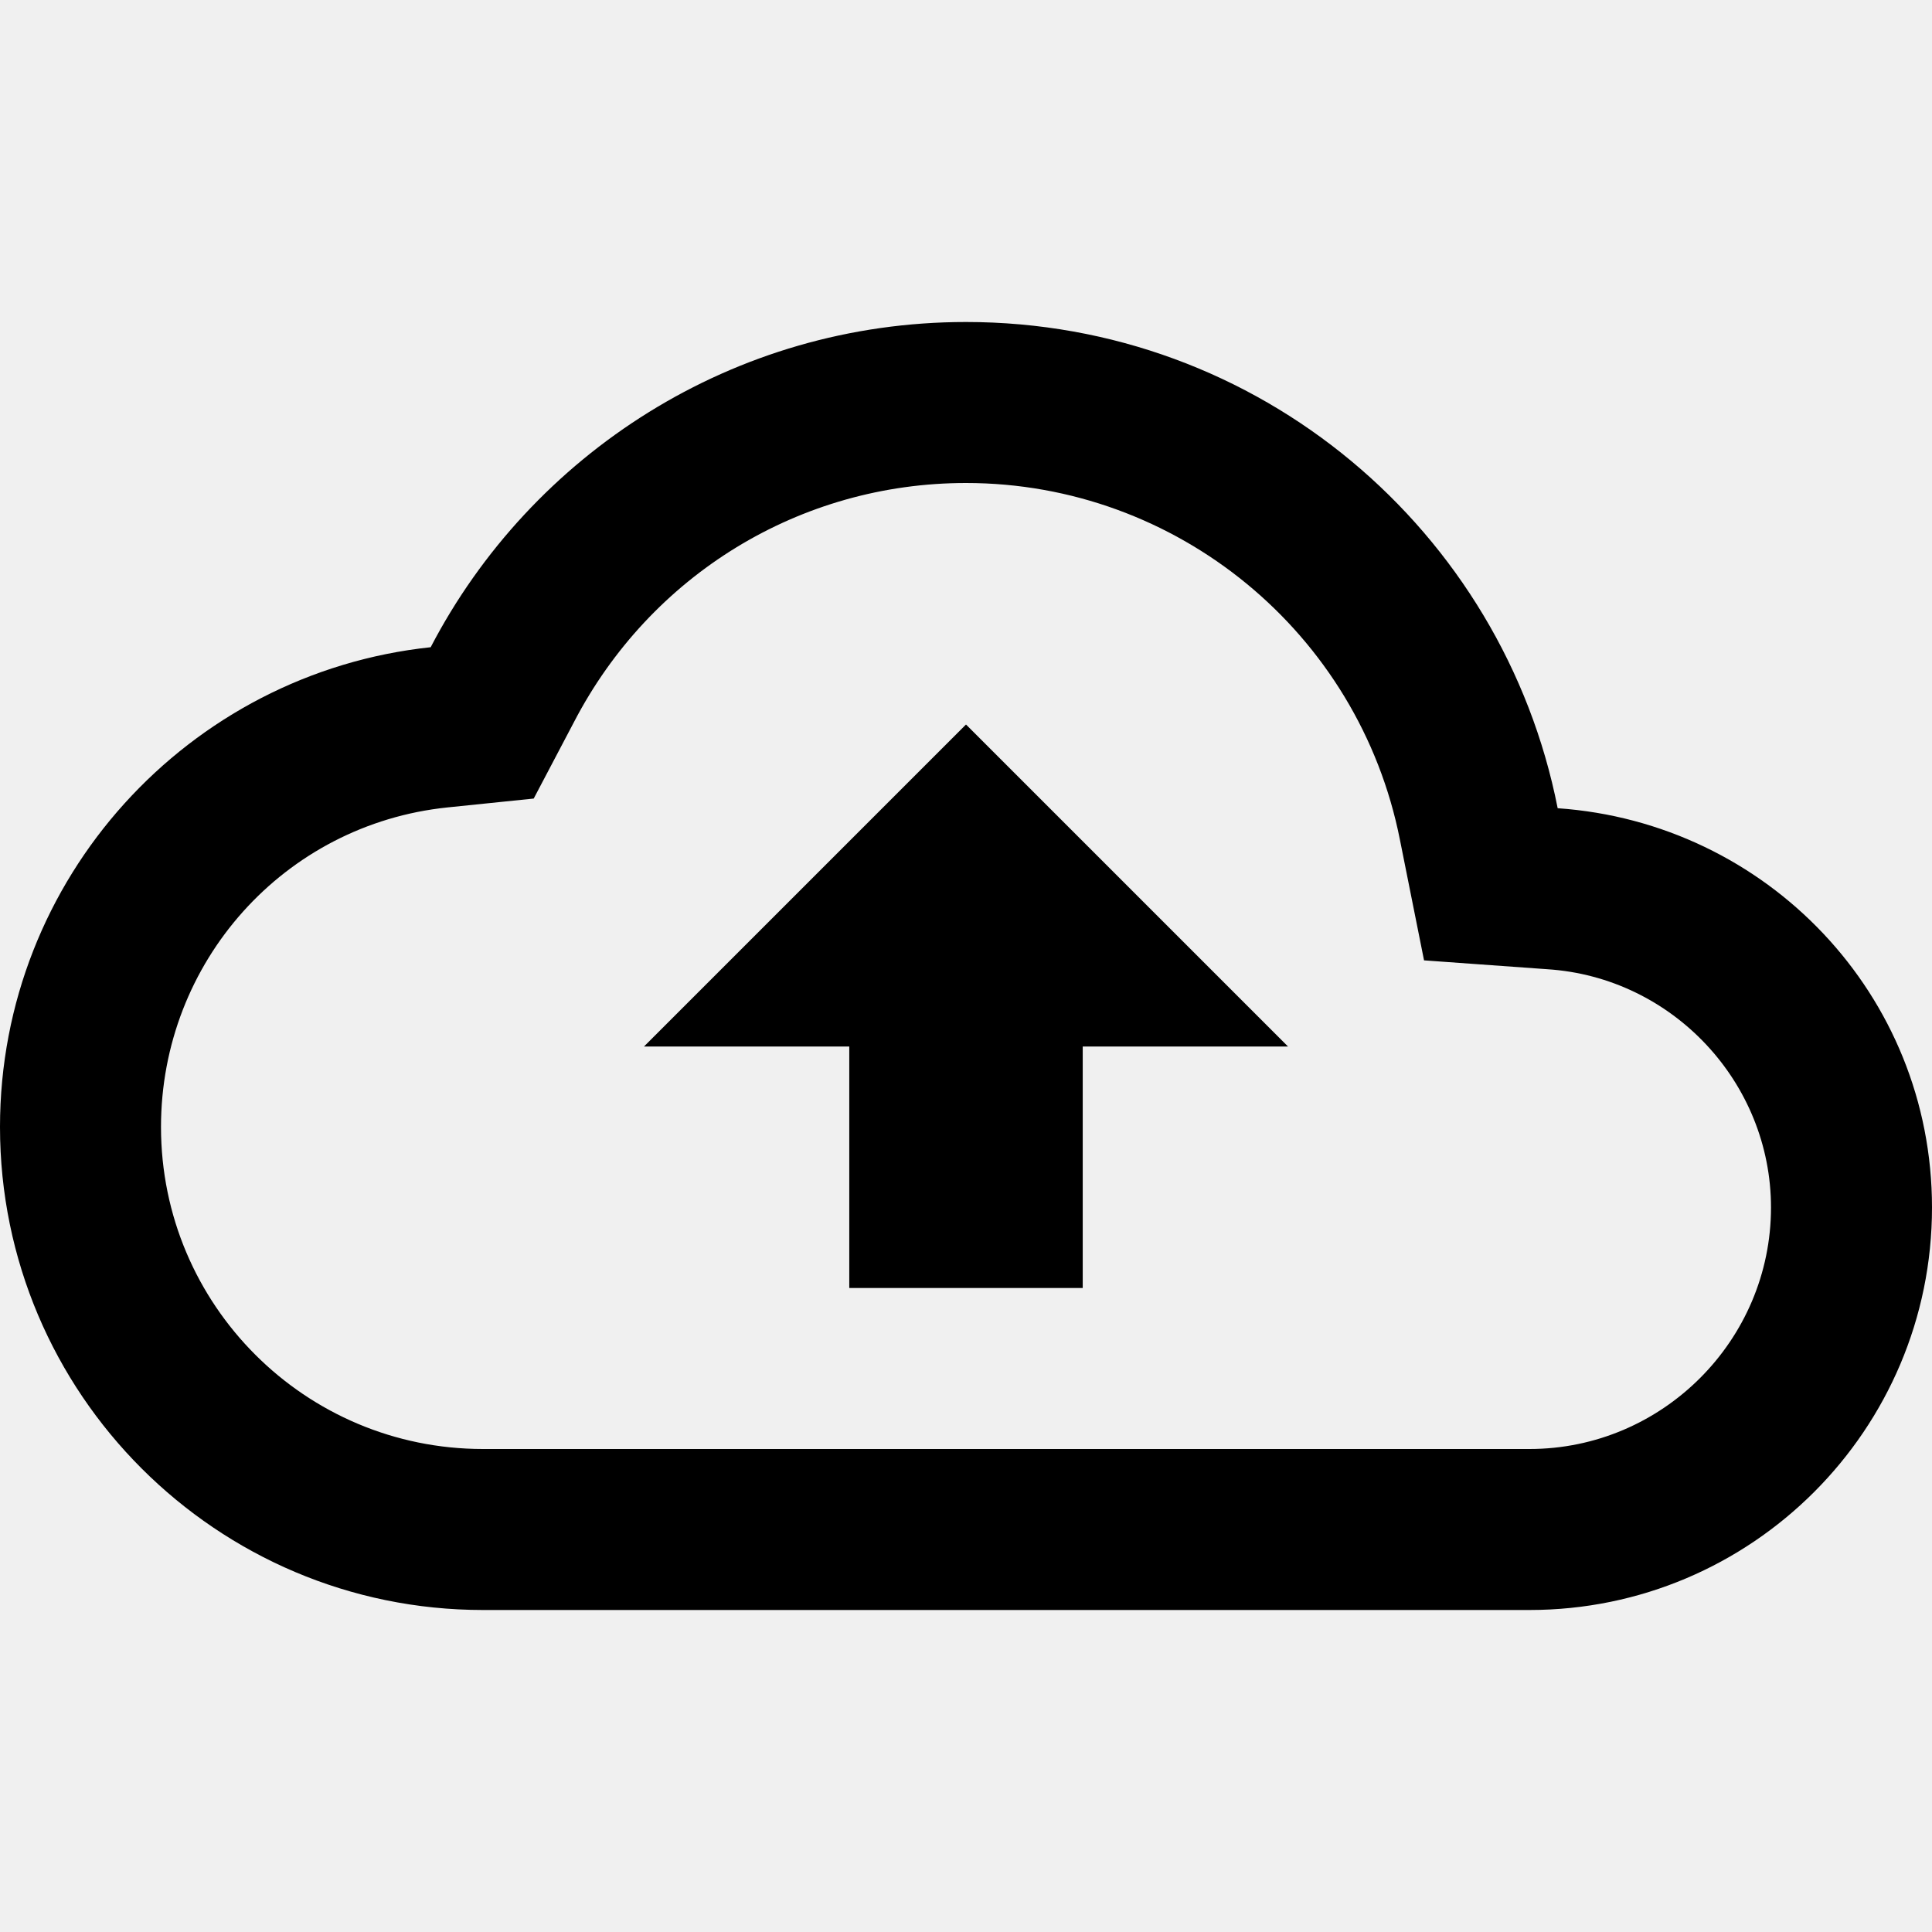
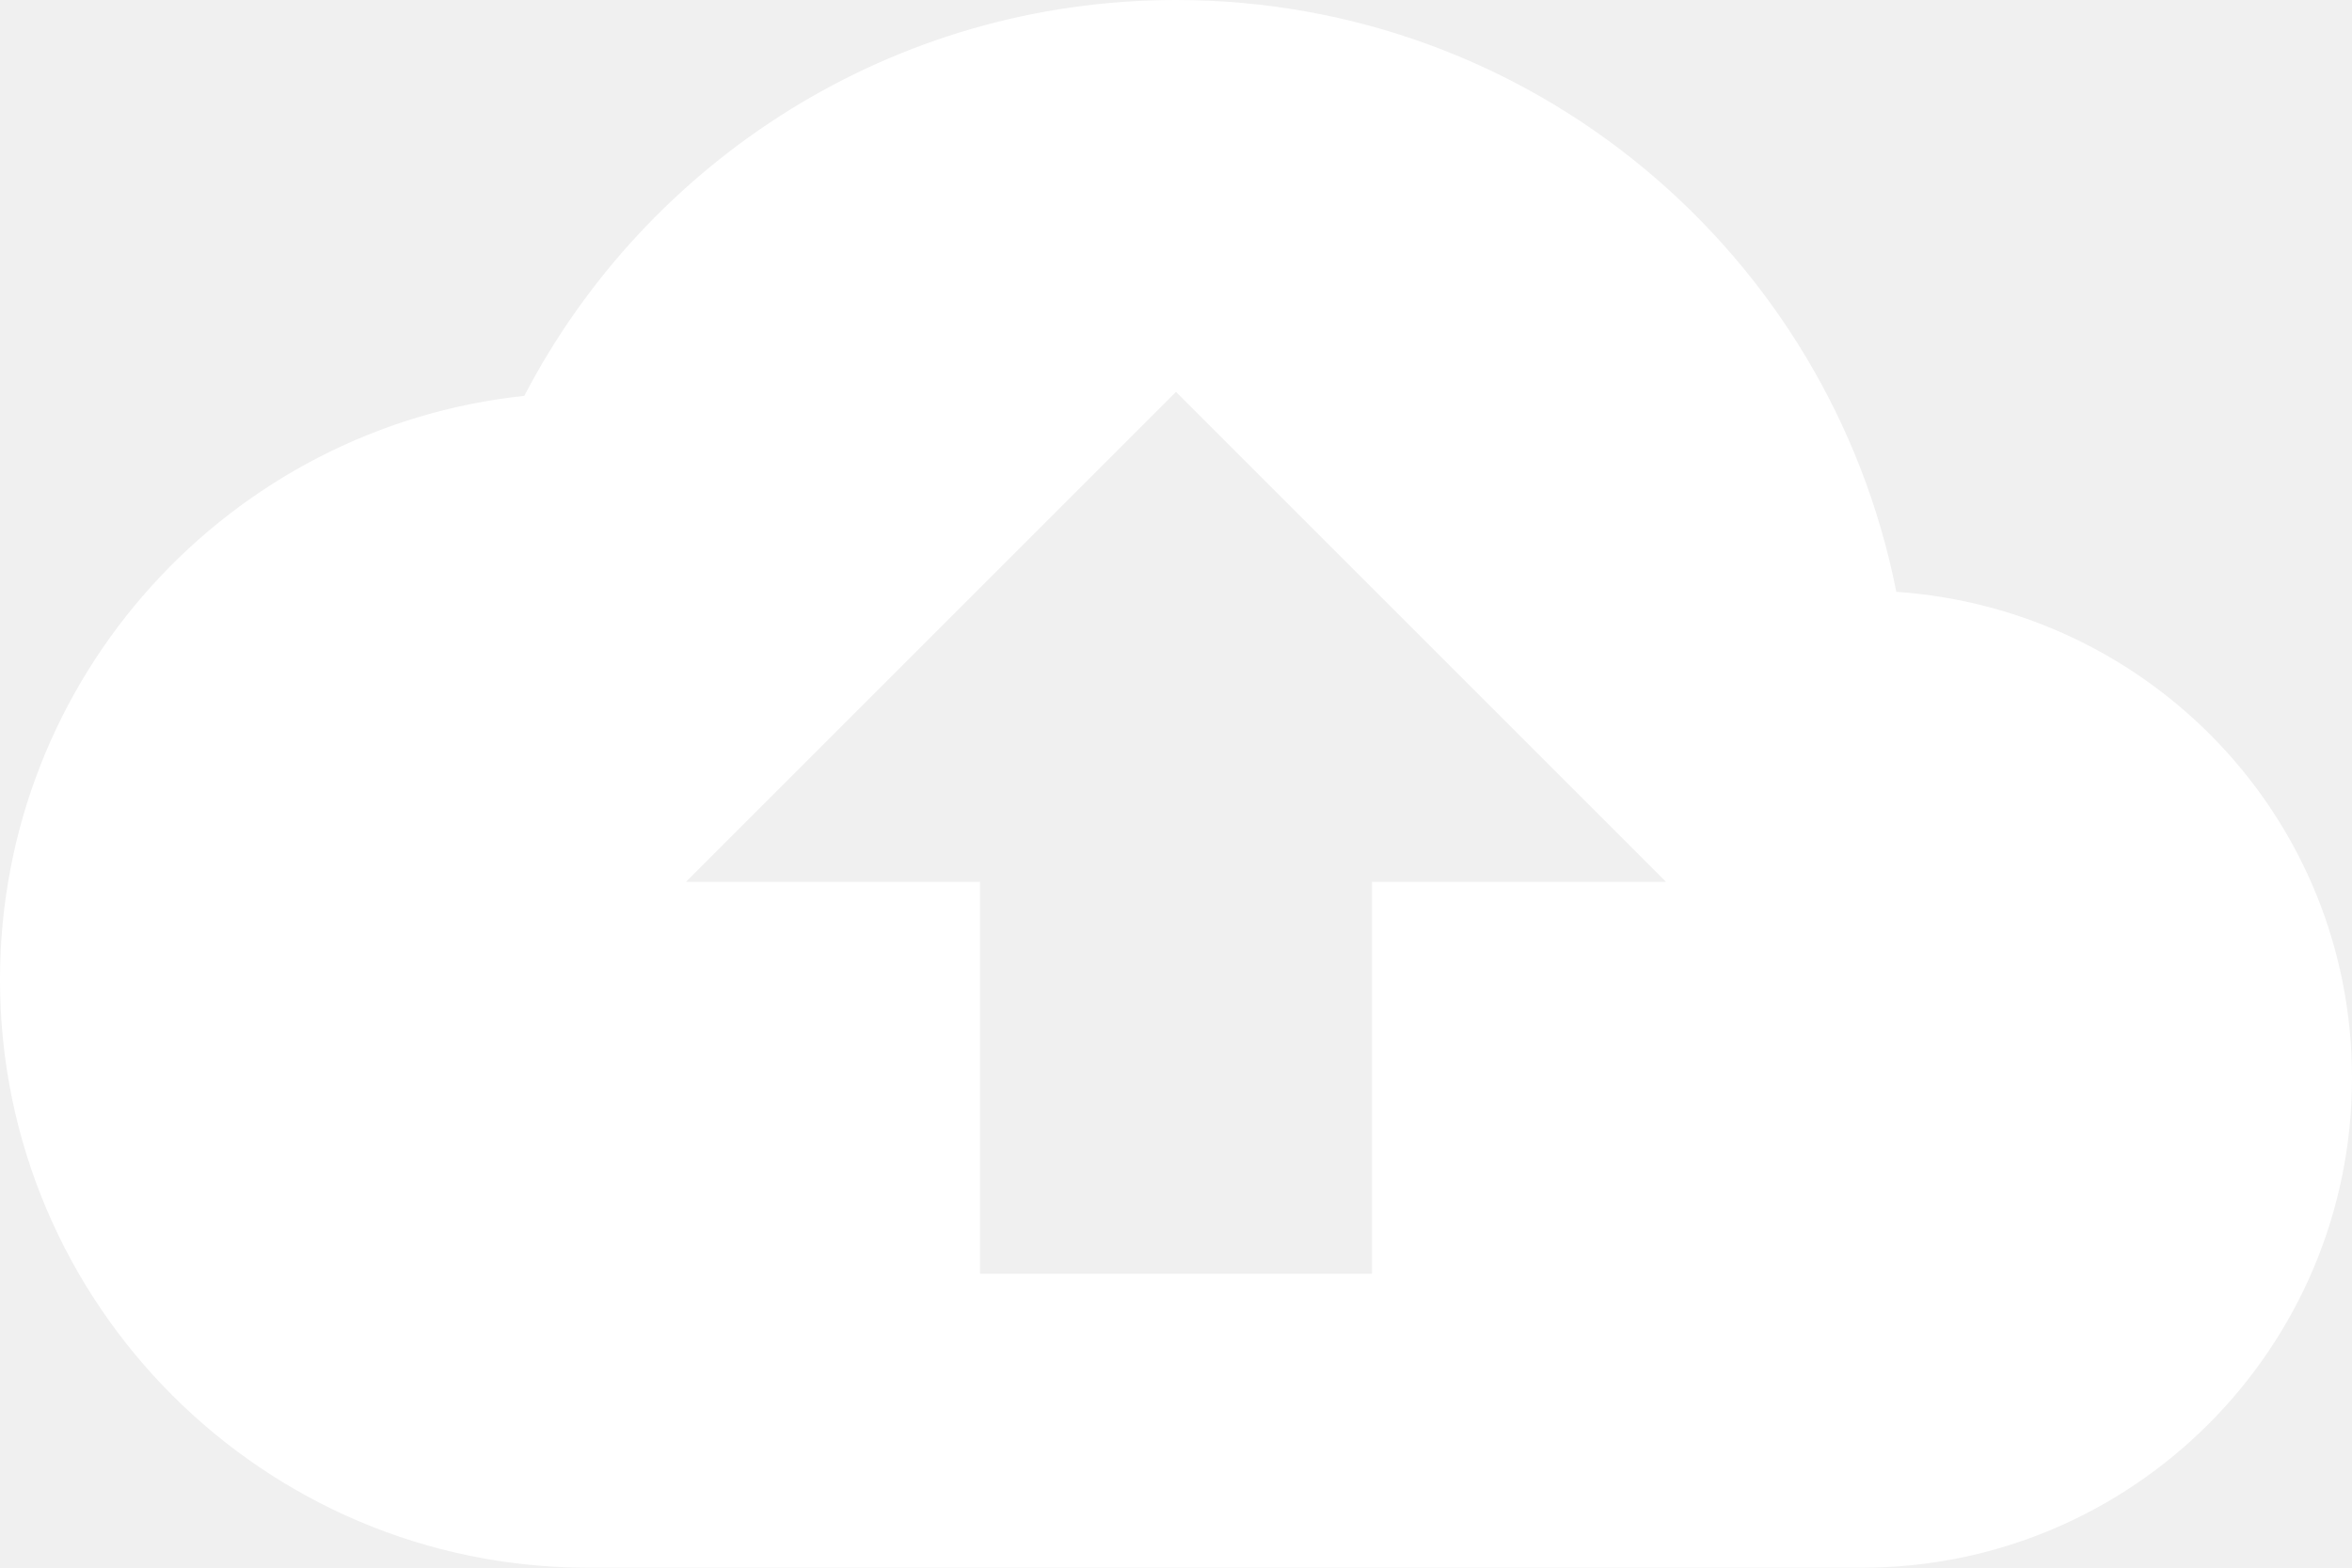
- <svg xmlns="http://www.w3.org/2000/svg" width="24" height="24" viewBox="0 0 24 24">
-   <path fill="none" d="M0 0h24v24H0V0z" />
-   <path d="M19.35 10.04C18.67 6.59 15.64 4 12 4 9.11 4 6.6 5.64 5.35 8.04 2.34 8.36 0 10.91 0 14c0 3.31 2.69 6 6 6h13c2.76 0 5-2.24 5-5 0-2.64-2.05-4.78-4.65-4.96zM19 18H6c-2.21 0-4-1.79-4-4 0-2.05 1.53-3.76 3.56-3.97l1.07-.11.5-.95C8.08 7.14 9.94 6 12 6c2.62 0 4.88 1.86 5.39 4.43l.3 1.5 1.53.11c1.56.1 2.78 1.41 2.78 2.96 0 1.65-1.35 3-3 3zM8 13h2.55v3h2.9v-3H16l-4-4z" />
+ <svg xmlns="http://www.w3.org/2000/svg" width="24px" height="16px" viewBox="0 0 24 16" version="1.1">
+   <g id="Material-Austausch" stroke="none" stroke-width="1" fill="none" fill-rule="evenodd">
+     <g id="ic-upload" transform="translate(0, -4)">
+       <g id="baseline-cloud_upload-24px">
+         <polygon id="Path" points="0 0 24 0 24 24 0 24" />
+         <path d="M19.35,10.04 C18.67,6.59 15.64,4 12,4 C9.11,4 6.6,5.64 5.35,8.04 C2.34,8.36 0,10.91 0,14 C0,17.31 2.69,20 6,20 L19,20 C21.76,20 24,17.76 24,15 C24,12.36 21.95,10.22 19.35,10.04 Z M14,13 L14,17 L10,17 L10,13 L7,13 L12,8 L17,13 L14,13 Z" id="Shape" fill="#fff" fill-rule="nonzero" />
+       </g>
+     </g>
+   </g>
</svg>
